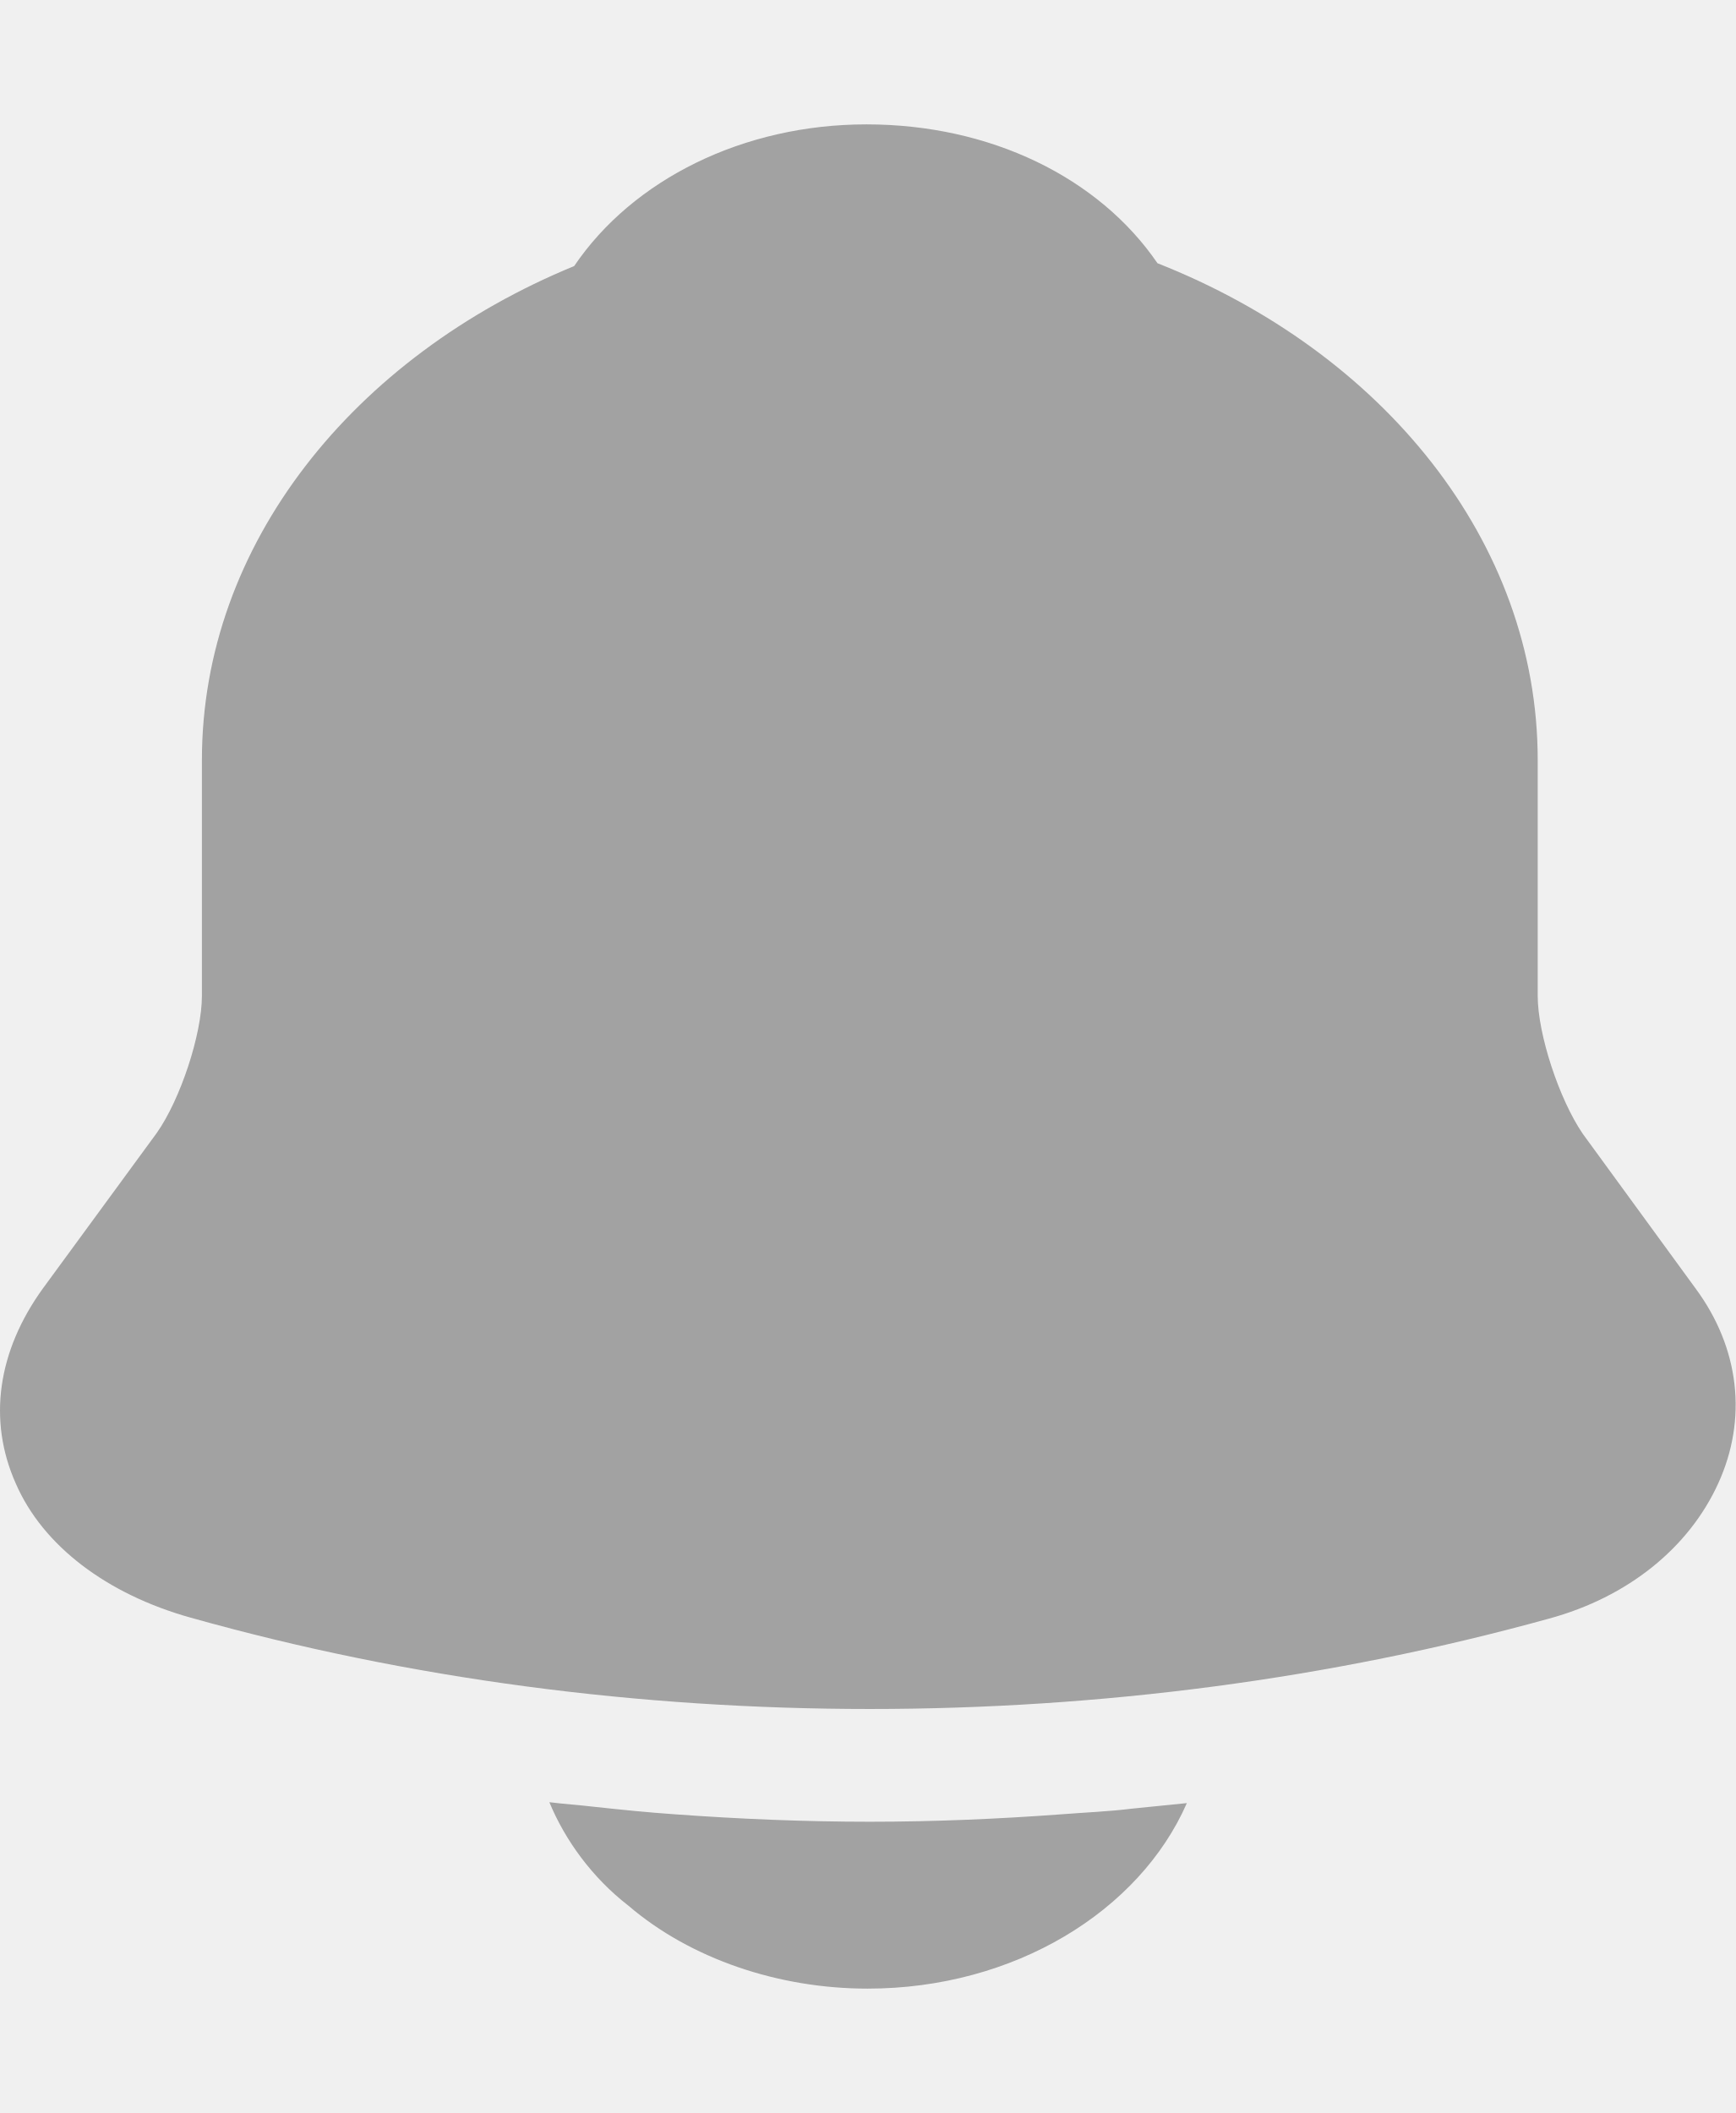
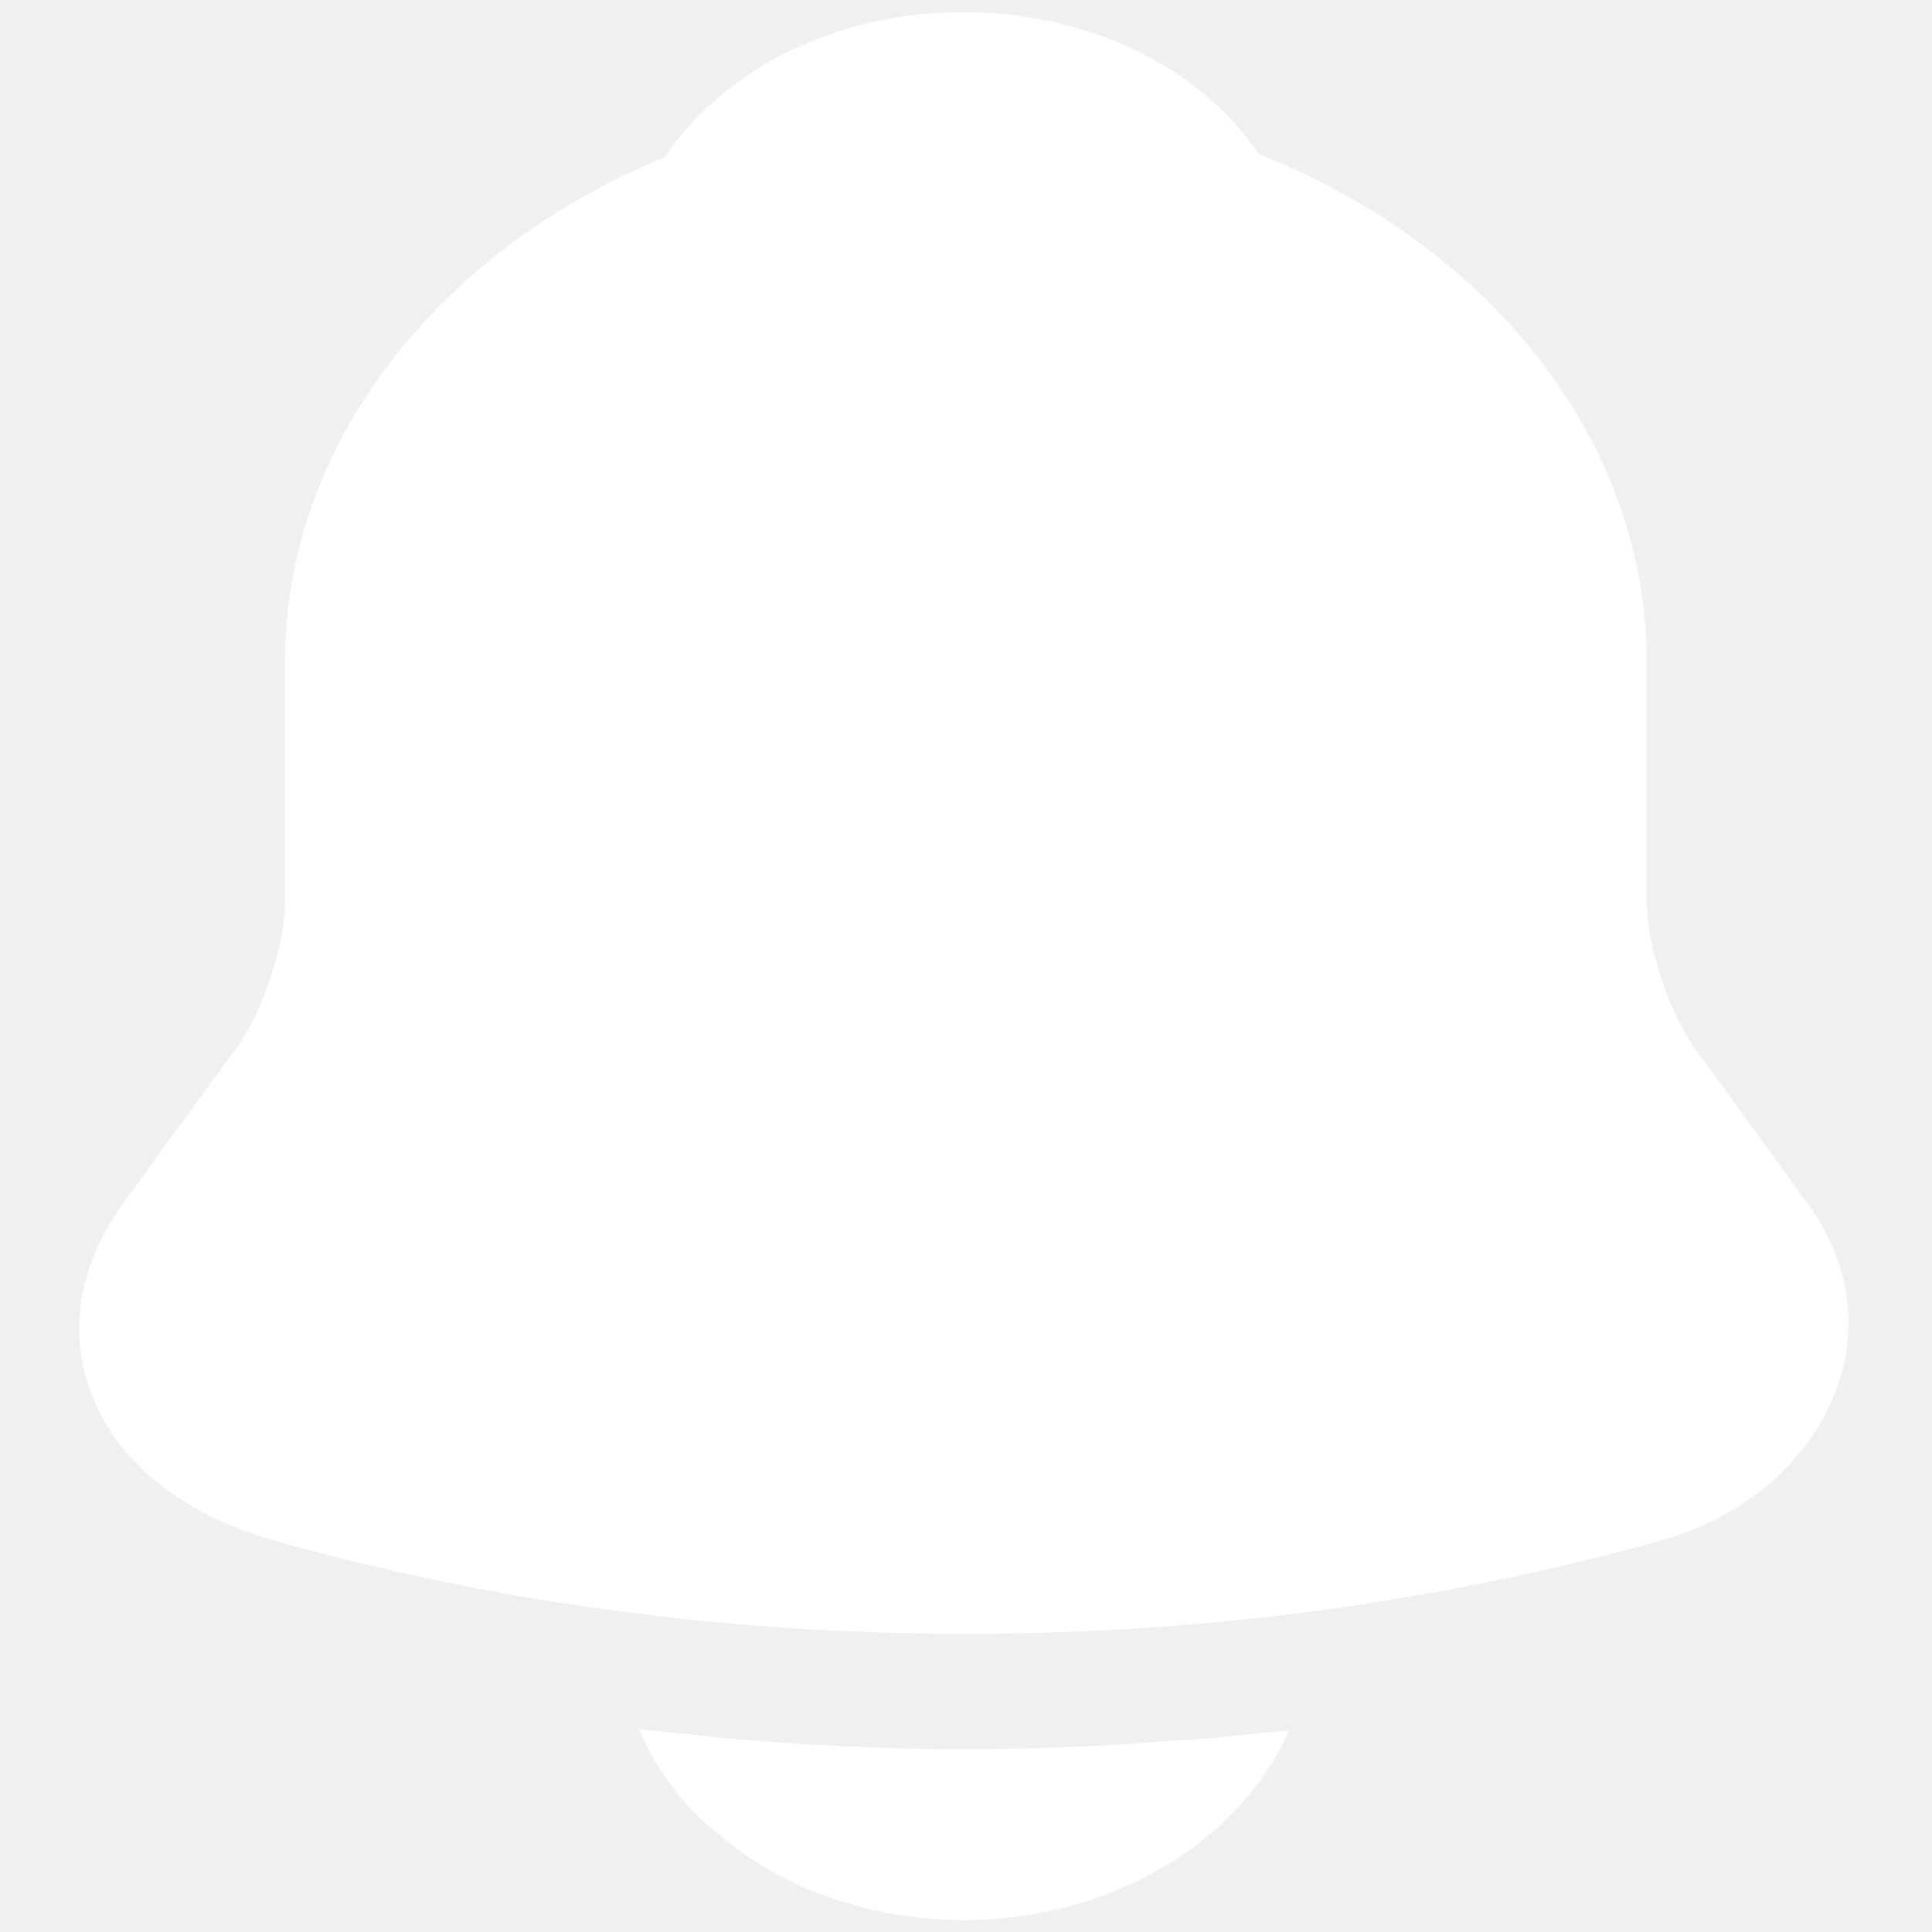
- <svg xmlns="http://www.w3.org/2000/svg" width="23" height="28" viewBox="0 0 27 29" fill="none">
-   <path d="M26.378 18.11L24.623 15.704C24.255 15.167 23.921 14.152 23.921 13.557V9.889C23.921 6.481 21.499 3.538 18.006 2.16C17.094 0.827 15.409 0 13.478 0C11.565 0 9.845 0.856 8.932 2.204C5.51 3.611 3.141 6.525 3.141 9.889V13.557C3.141 14.152 2.807 15.167 2.439 15.689L0.666 18.11C-0.036 19.082 -0.194 20.155 0.245 21.141C0.666 22.113 1.666 22.866 2.965 23.229C6.37 24.186 9.95 24.65 13.531 24.65C17.111 24.65 20.692 24.186 24.097 23.244C25.325 22.91 26.273 22.142 26.729 21.141C27.186 20.14 27.063 19.038 26.378 18.11Z" fill="#818181" fill-opacity="0.7" />
-   <path d="M18.463 26.114C17.726 27.796 15.777 29 13.496 29C12.109 29 10.74 28.536 9.775 27.709C9.213 27.274 8.792 26.694 8.546 26.1C8.775 26.129 9.003 26.143 9.248 26.172C9.652 26.216 10.073 26.259 10.495 26.288C11.495 26.361 12.513 26.404 13.531 26.404C14.531 26.404 15.532 26.361 16.515 26.288C16.883 26.259 17.252 26.245 17.603 26.201C17.884 26.172 18.164 26.143 18.463 26.114Z" fill="#818181" fill-opacity="0.7" />
+ <svg xmlns="http://www.w3.org/2000/svg" width="26" height="26" viewBox="0 0 56 61" fill="none">
+   <path d="M54.576 38.003L50.944 33.004C50.182 31.889 49.492 29.781 49.492 28.546V20.926C49.492 13.848 44.481 7.734 37.255 4.873C35.366 2.102 31.88 0.385 27.886 0.385C23.928 0.385 20.369 2.162 18.481 4.963C11.4 7.885 6.498 13.939 6.498 20.926V28.546C6.498 29.781 5.808 31.889 5.045 32.973L1.378 38.003C-0.075 40.021 -0.402 42.25 0.506 44.298C1.378 46.316 3.448 47.882 6.135 48.635C13.179 50.623 20.587 51.586 27.995 51.586C35.403 51.586 42.81 50.623 49.855 48.665C52.397 47.972 54.358 46.376 55.302 44.298C56.246 42.22 55.992 39.931 54.576 38.003Z" fill="white" />
+   <path d="M38.199 54.629C36.674 58.122 32.643 60.622 27.922 60.622C25.054 60.622 22.221 59.658 20.224 57.941C19.062 57.038 18.191 55.833 17.682 54.598C18.154 54.659 18.626 54.689 19.135 54.749C19.97 54.839 20.841 54.93 21.713 54.99C23.783 55.141 25.889 55.231 27.995 55.231C30.065 55.231 32.135 55.141 34.168 54.99C34.931 54.93 35.693 54.9 36.42 54.809C37.001 54.749 37.582 54.689 38.199 54.629Z" fill="white" />
</svg>
